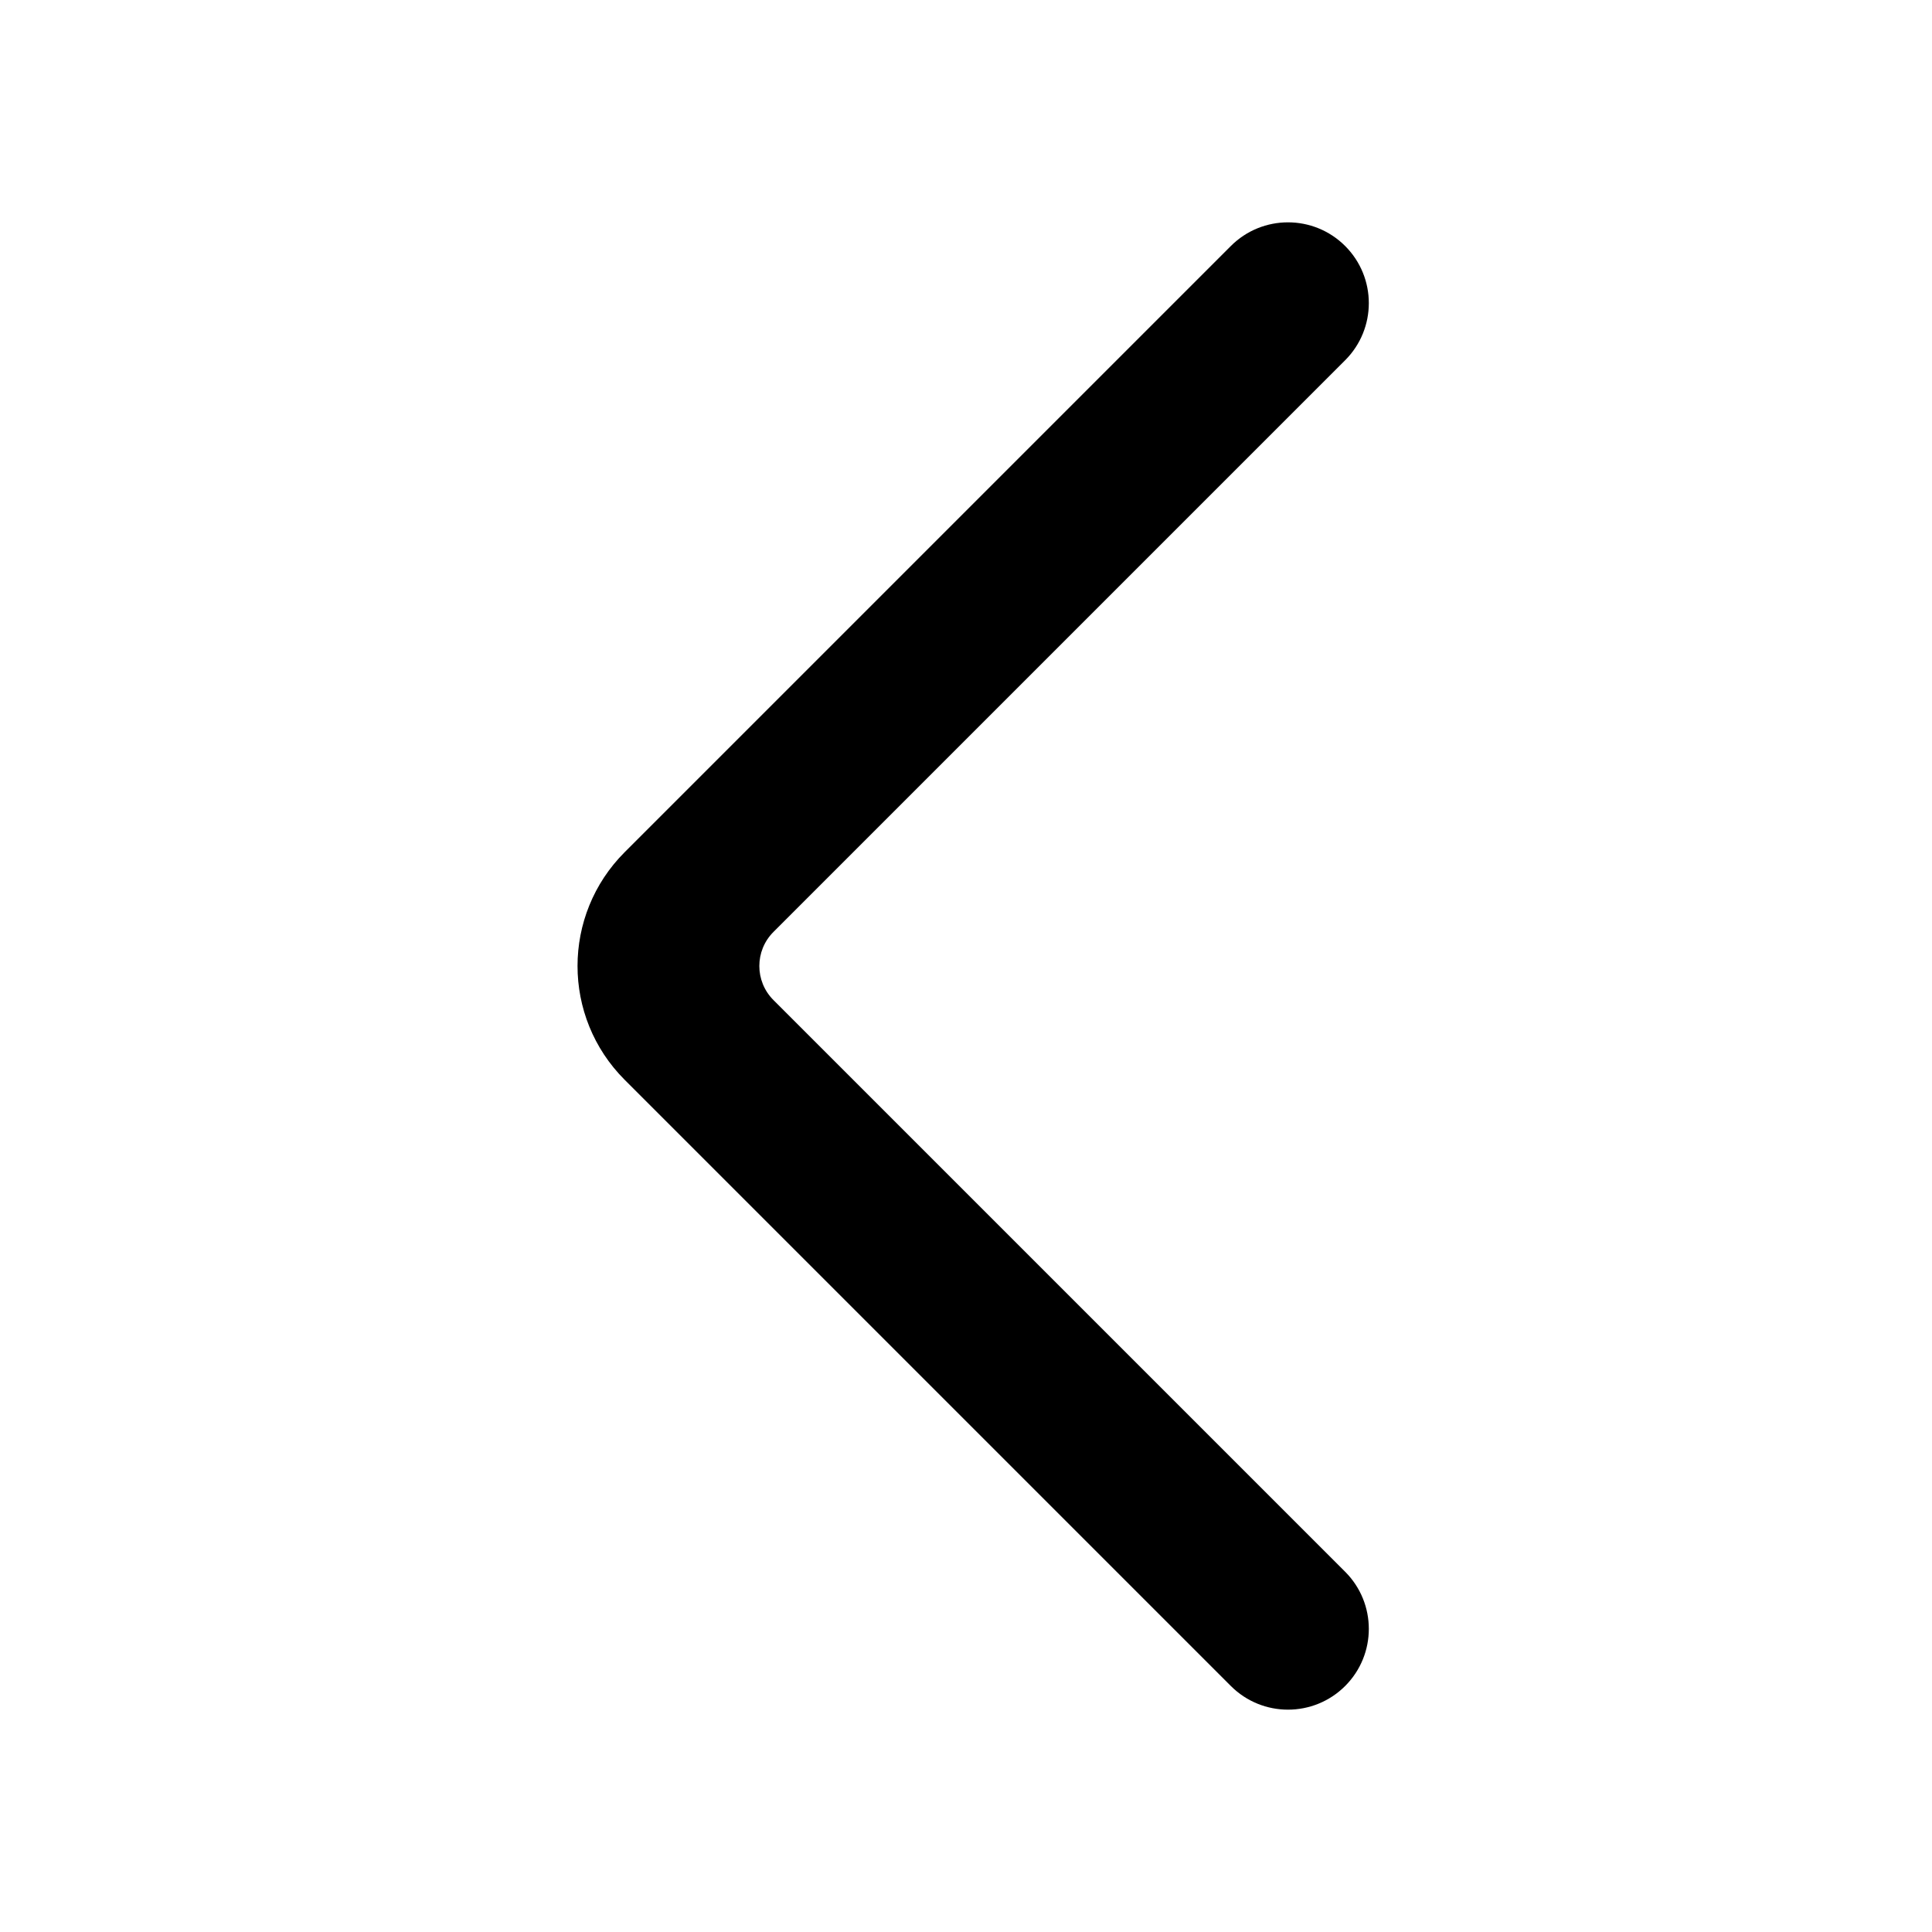
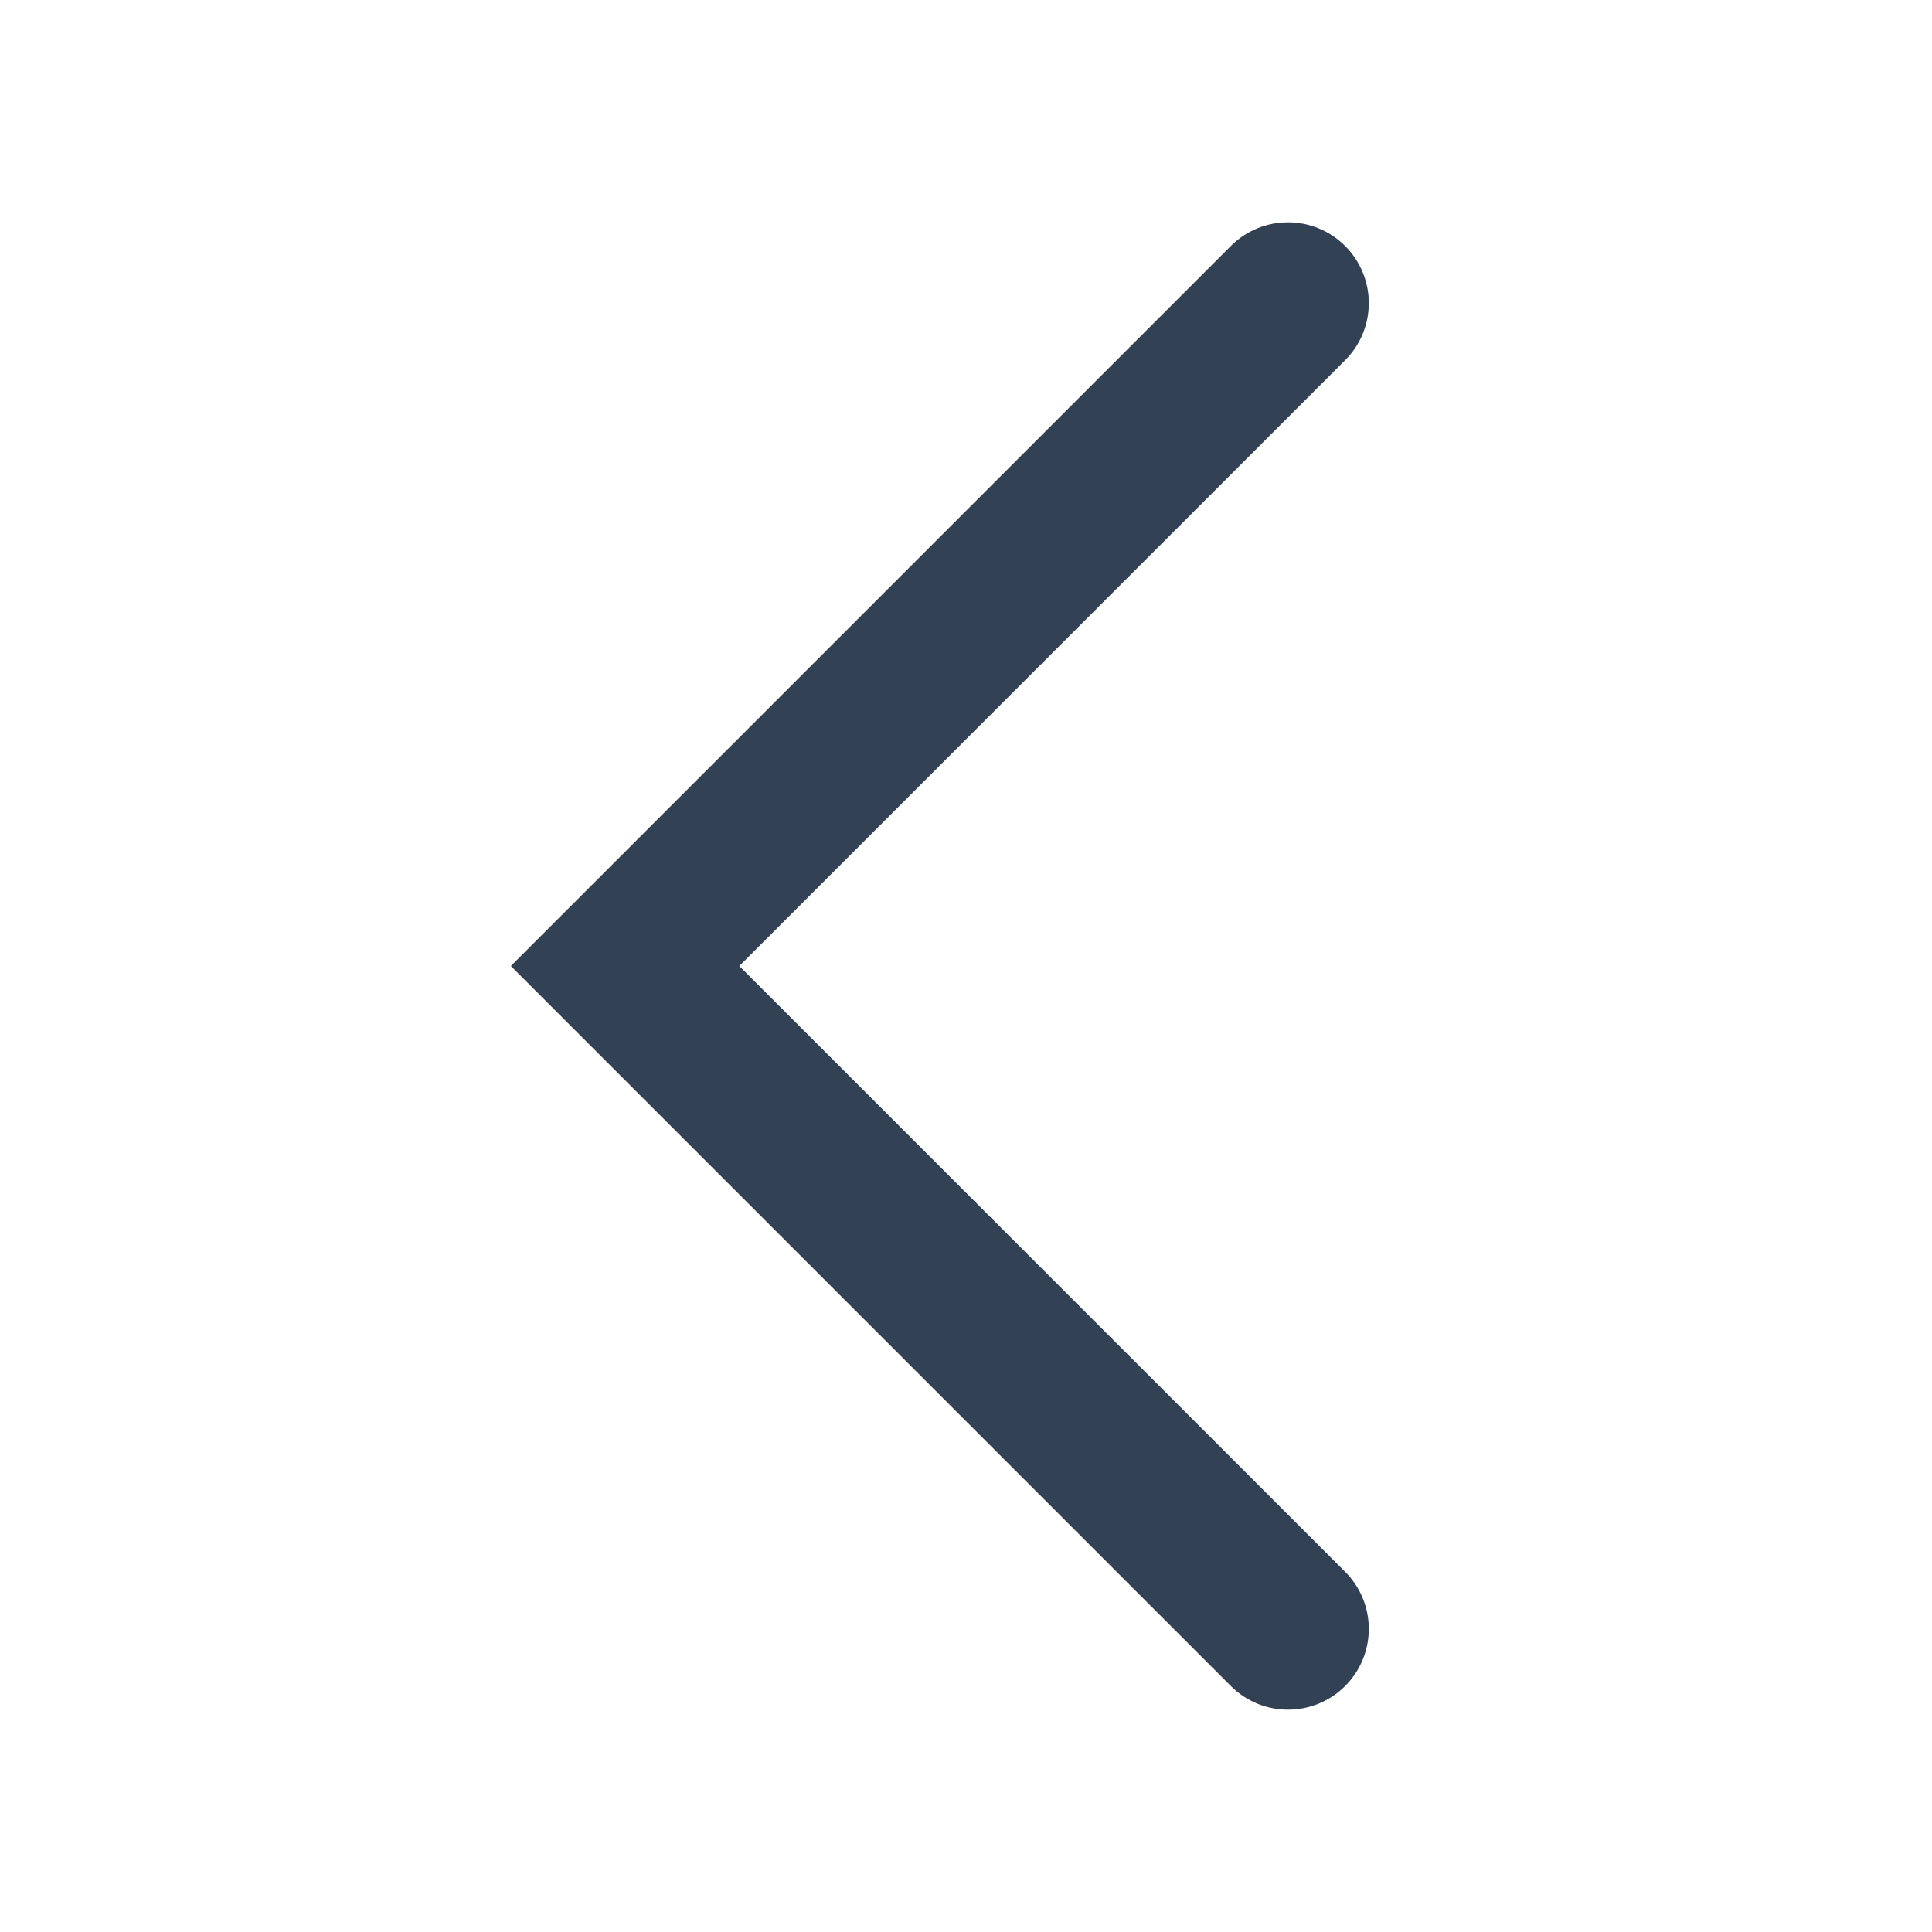
- <svg xmlns="http://www.w3.org/2000/svg" width="24" height="24" viewBox="0 0 24 24">
+ <svg xmlns="http://www.w3.org/2000/svg" width="24" height="24" viewBox="0 0 24 24" fill="#334155">
  <mask id="mask0_129_2831" style="mask-type:alpha" maskUnits="userSpaceOnUse" x="0" y="0" width="24" height="24">
-     <rect width="24" height="24" />
+     <rect width="24" height="24" fill="#D9D9D9" />
  </mask>
  <g mask="url(#mask0_129_2831)">
-     <path d="M16.71 20.944C16.318 21.336 15.682 21.336 15.29 20.944L7.76 13.414C6.979 12.633 6.979 11.367 7.76 10.586L15.29 3.056C15.682 2.664 16.318 2.664 16.71 3.056C17.102 3.448 17.102 4.083 16.71 4.475L9.609 11.576C9.374 11.81 9.374 12.19 9.609 12.424L16.71 19.525C17.102 19.917 17.102 20.552 16.71 20.944Z" />
+     <path d="M16.71 20.944C16.318 21.336 15.682 21.336 15.29 20.944L6.346 12L15.29 3.056C15.682 2.664 16.318 2.664 16.71 3.056C17.102 3.448 17.102 4.083 16.71 4.475L9.184 12L16.71 19.525C17.102 19.917 17.102 20.552 16.71 20.944Z" />
  </g>
</svg>
